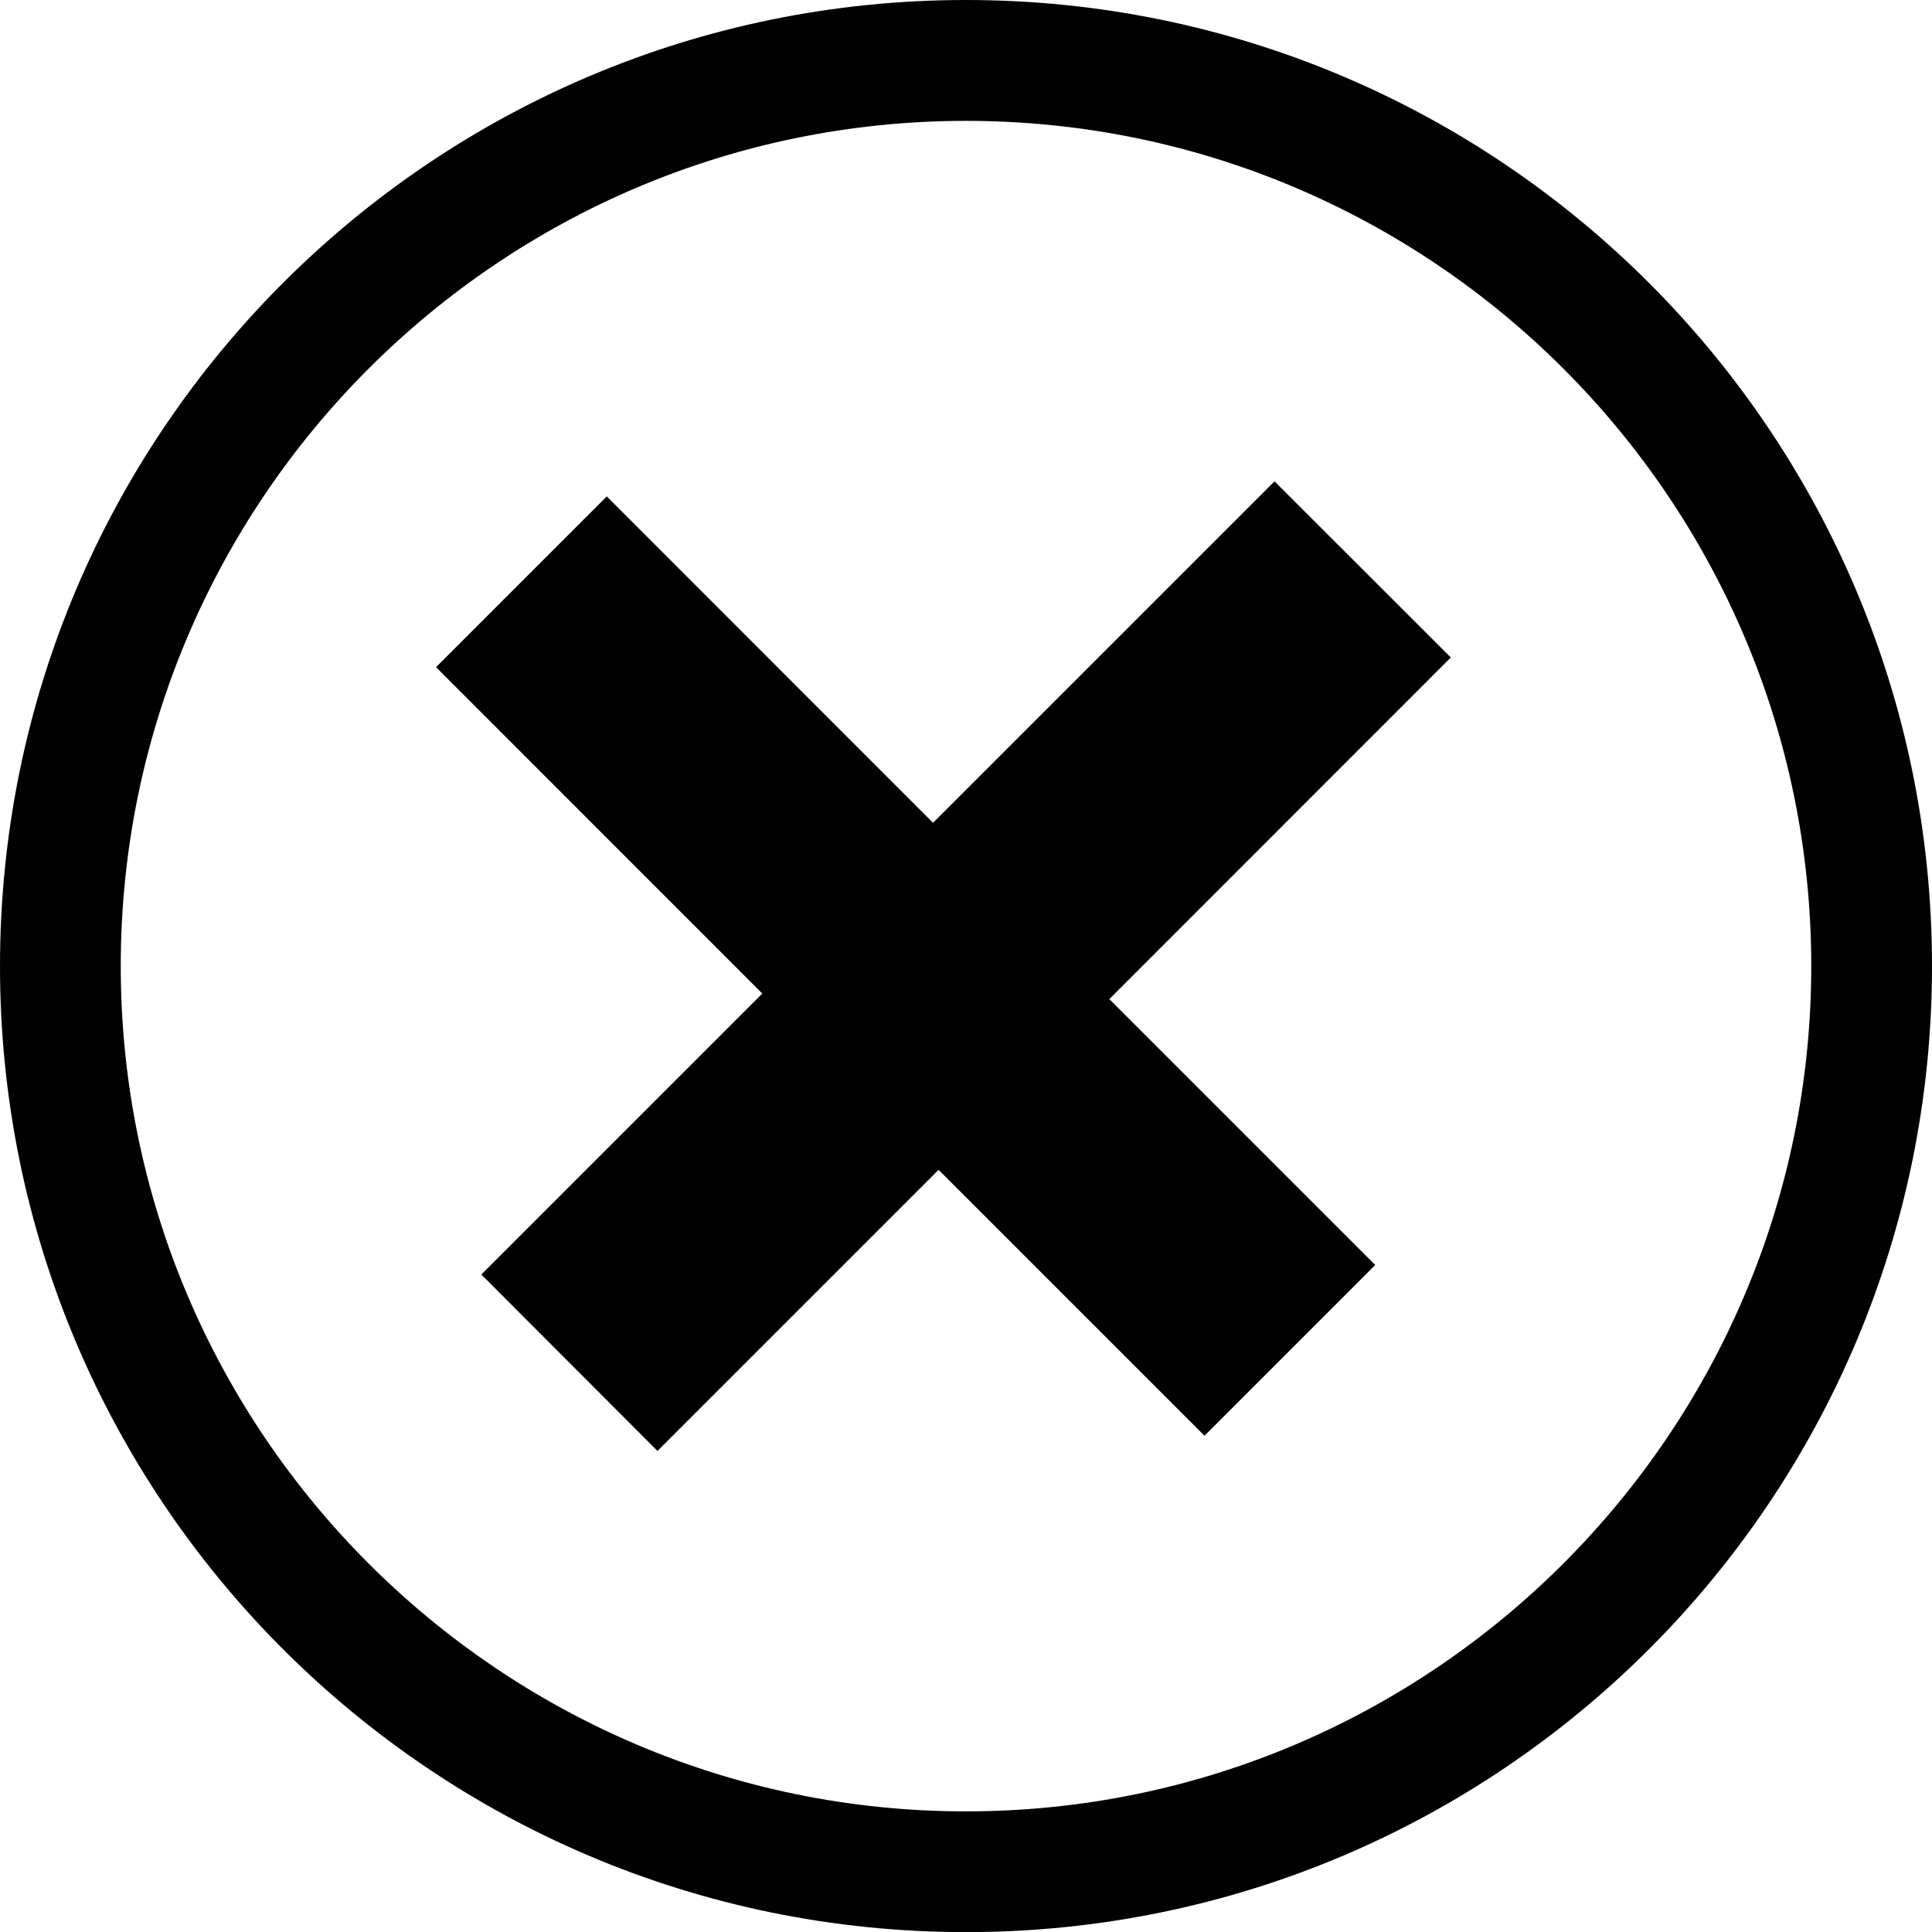
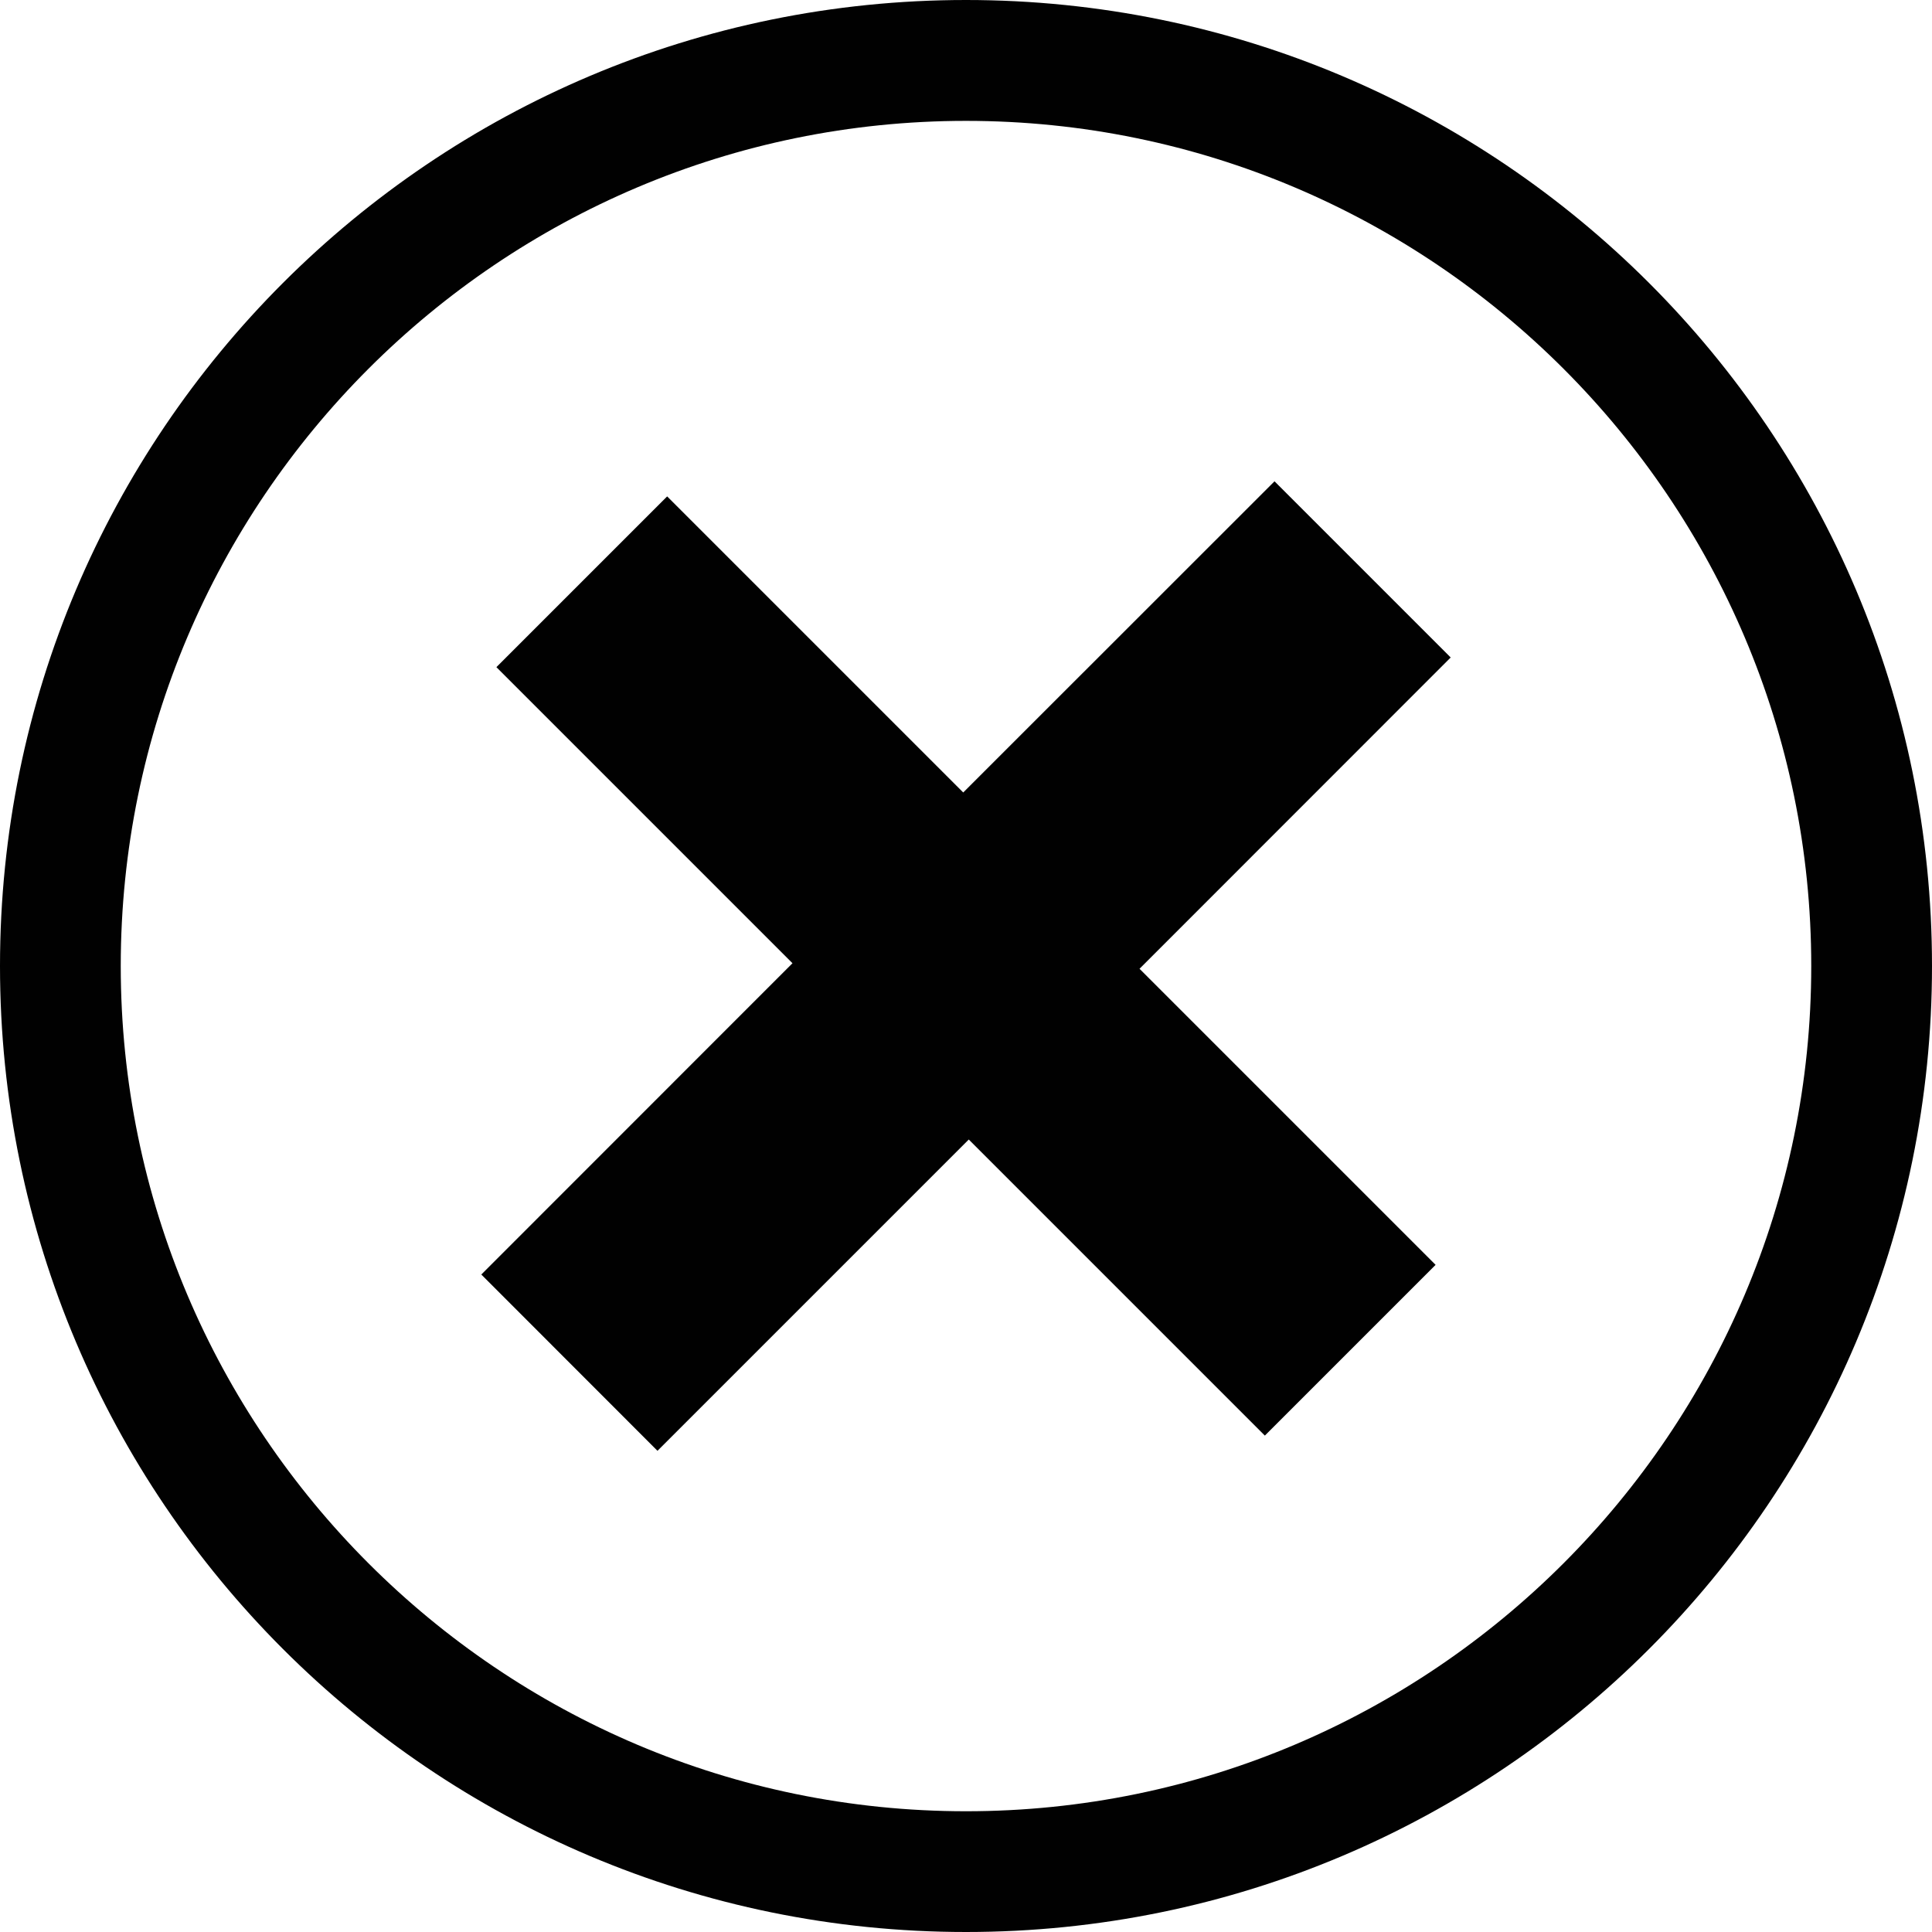
<svg xmlns="http://www.w3.org/2000/svg" preserveAspectRatio="xMidYMid" width="16" height="16" viewBox="0 0 16 16">
  <defs>
    <style>

      .cls-2 {
        fill: #010101;
      }
    </style>
  </defs>
-   <path d="M8.000,16.001 C3.582,16.001 -0.000,12.418 -0.000,8.001 C-0.000,3.582 3.582,-0.000 8.000,-0.000 C12.418,-0.000 16.000,3.582 16.000,8.001 C16.000,12.418 12.418,16.001 8.000,16.001 ZM8.000,1.001 C4.140,1.001 1.000,4.140 1.000,8.001 C1.000,11.860 4.140,15.001 8.000,15.001 C11.860,15.001 15.000,11.860 15.000,8.001 C15.000,4.140 11.860,1.001 8.000,1.001 ZM11.389,10.476 C11.389,10.476 9.975,11.890 9.975,11.890 C9.975,11.890 7.773,9.688 7.773,9.688 C7.773,9.688 5.445,12.016 5.445,12.016 C5.445,12.016 3.986,10.555 3.986,10.555 C3.986,10.555 6.313,8.228 6.313,8.228 C6.313,8.228 3.611,5.525 3.611,5.525 C3.611,5.525 5.025,4.111 5.025,4.111 C5.025,4.111 7.727,6.814 7.727,6.814 C7.727,6.814 10.555,3.986 10.555,3.986 C10.555,3.986 12.015,5.445 12.015,5.445 C12.015,5.445 9.187,8.274 9.187,8.274 C9.187,8.274 11.389,10.476 11.389,10.476 Z" id="path-1" class="cls-2" fill-rule="evenodd" />
+   <path d="M8.000,16.000 C3.582,16.000 -0.000,12.417 -0.000,8.000 C-0.000,3.582 3.582,-0.000 8.000,-0.000 C12.418,-0.000 16.000,3.582 16.000,8.000 C16.000,12.417 12.418,16.000 8.000,16.000 ZM8.000,1.001 C4.140,1.001 1.000,4.140 1.000,8.000 C1.000,11.860 4.140,15.000 8.000,15.000 C11.860,15.000 15.000,11.860 15.000,8.000 C15.000,4.140 11.860,1.001 8.000,1.001 ZM11.889,10.475 C11.889,10.475 10.475,11.889 10.475,11.889 C10.475,11.889 8.023,9.437 8.023,9.437 C8.023,9.437 5.445,12.015 5.445,12.015 C5.445,12.015 3.986,10.555 3.986,10.555 C3.986,10.555 6.563,7.977 6.563,7.977 C6.563,7.977 4.111,5.525 4.111,5.525 C4.111,5.525 5.525,4.111 5.525,4.111 C5.525,4.111 7.977,6.563 7.977,6.563 C7.977,6.563 10.555,3.986 10.555,3.986 C10.555,3.986 12.014,5.445 12.014,5.445 C12.014,5.445 9.437,8.023 9.437,8.023 C9.437,8.023 11.889,10.475 11.889,10.475 Z" id="path-1" class="cls-2" fill-rule="evenodd" />
</svg>
